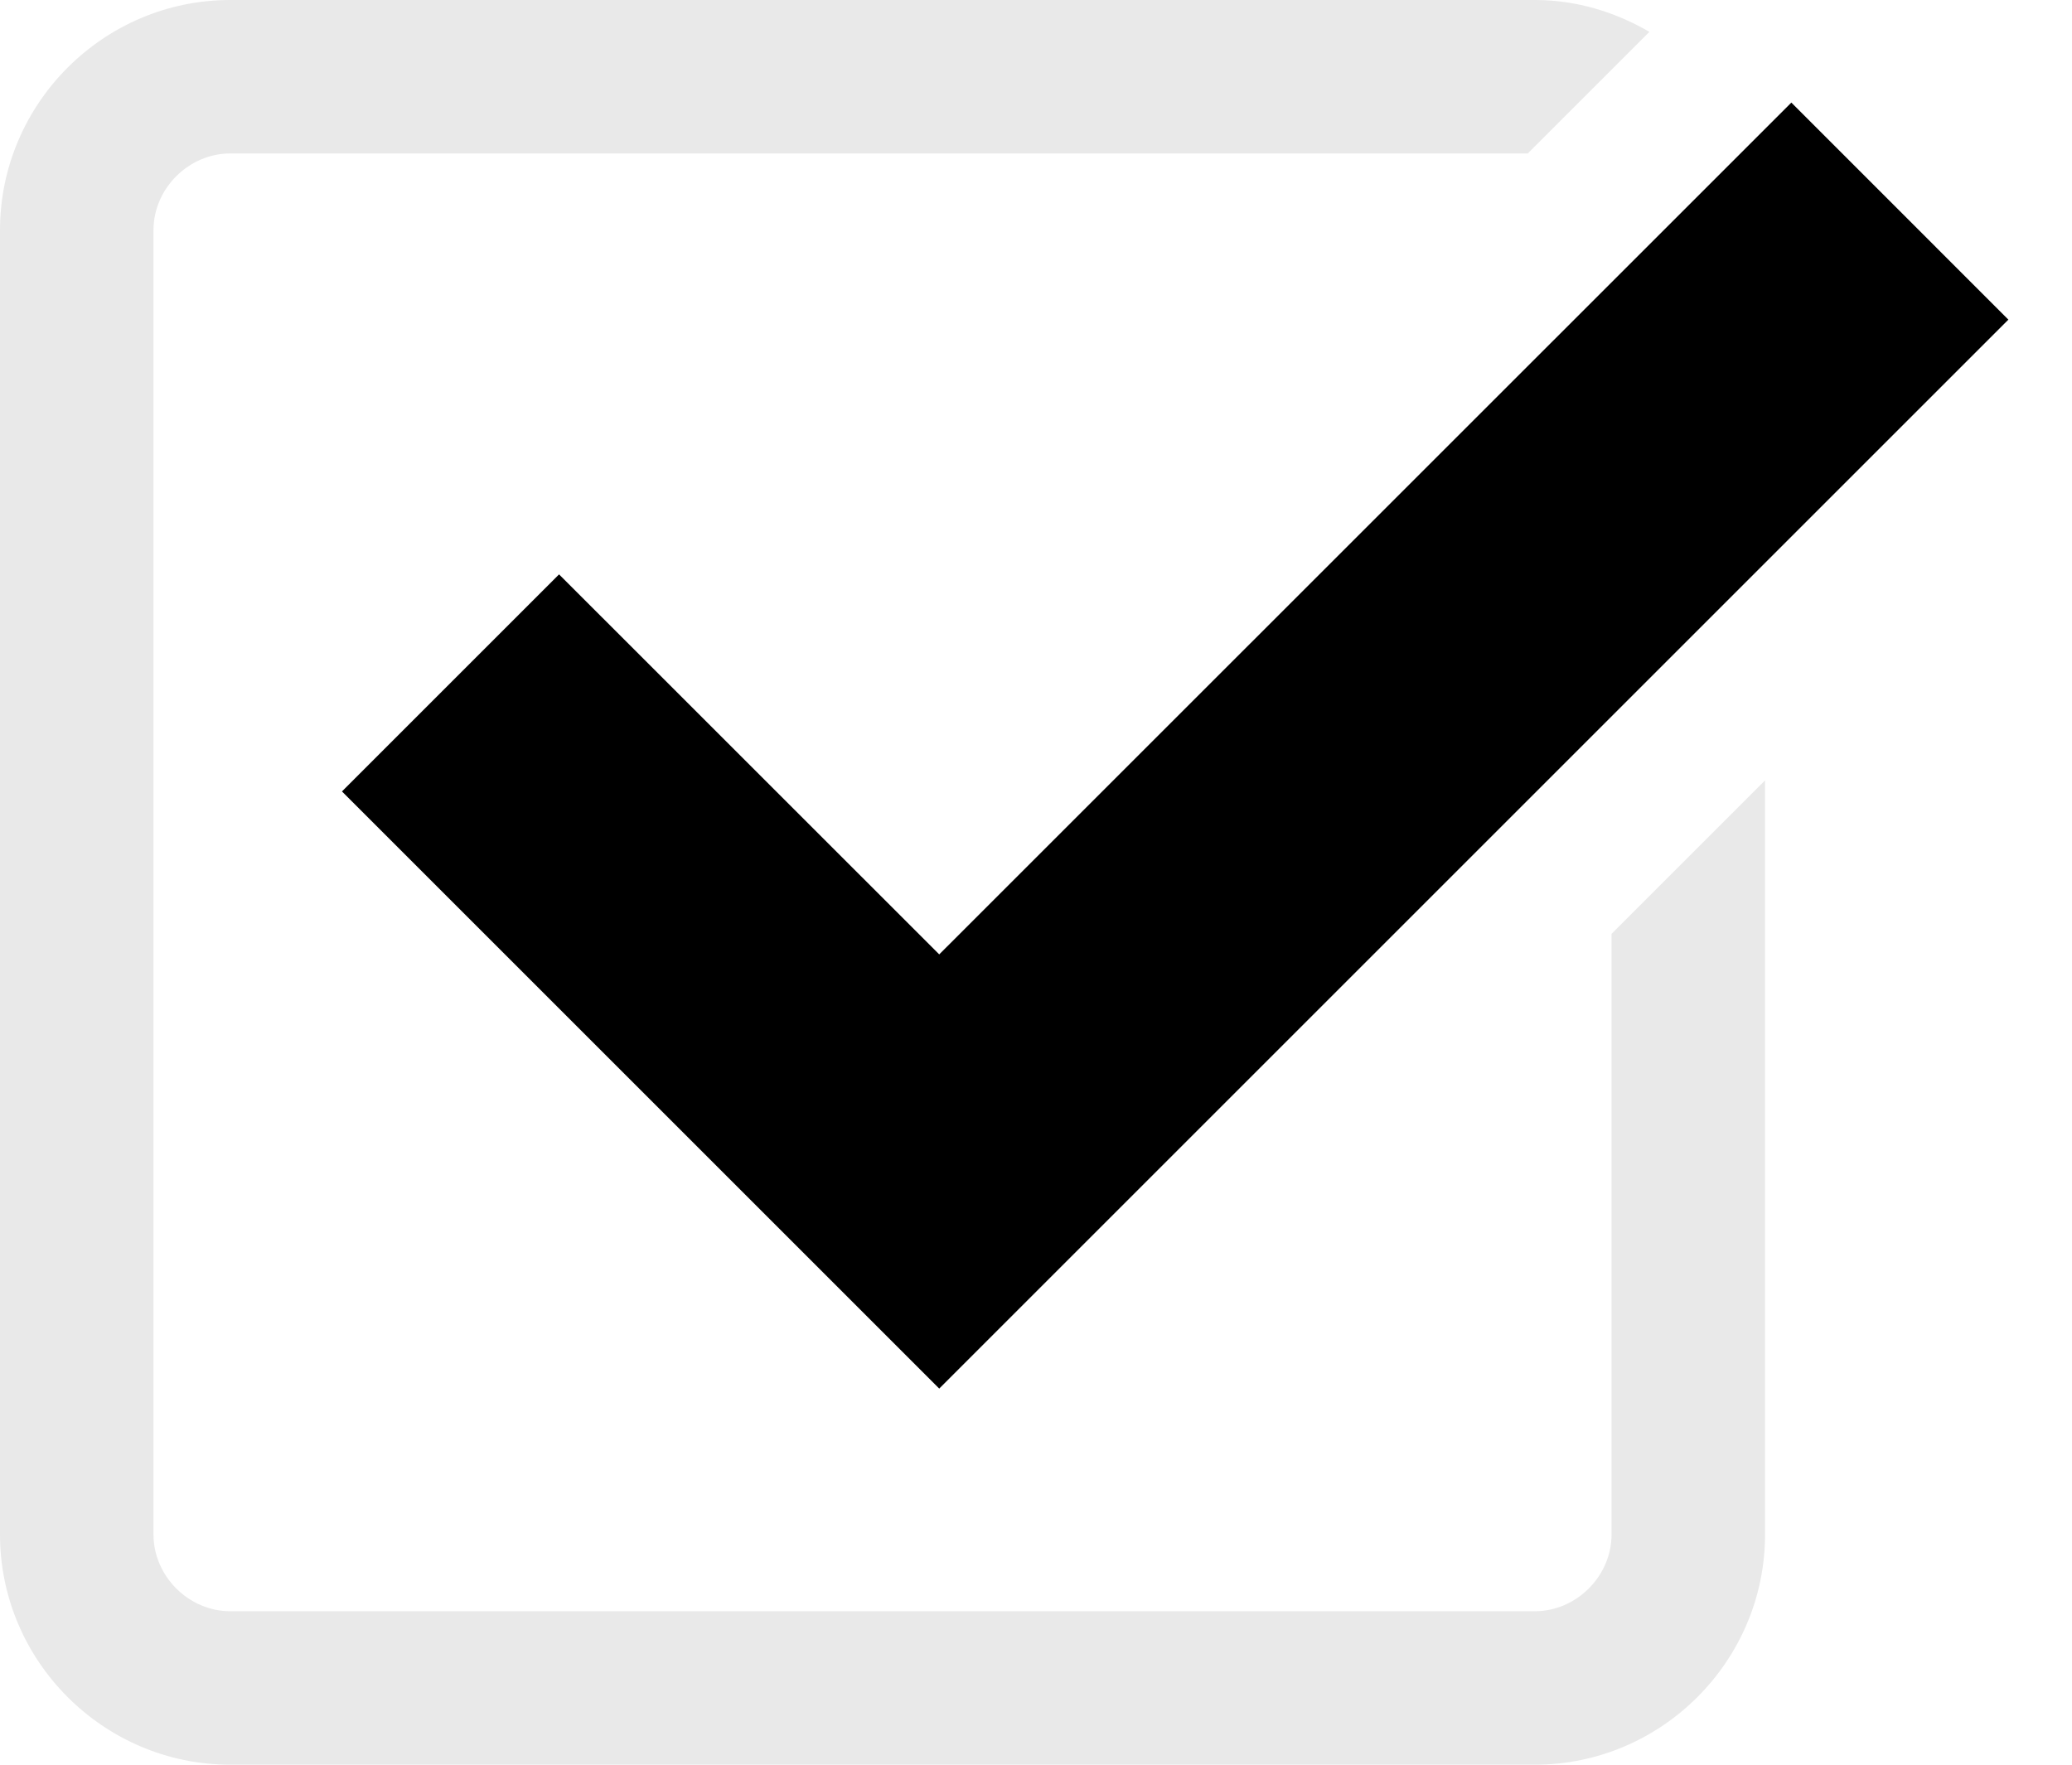
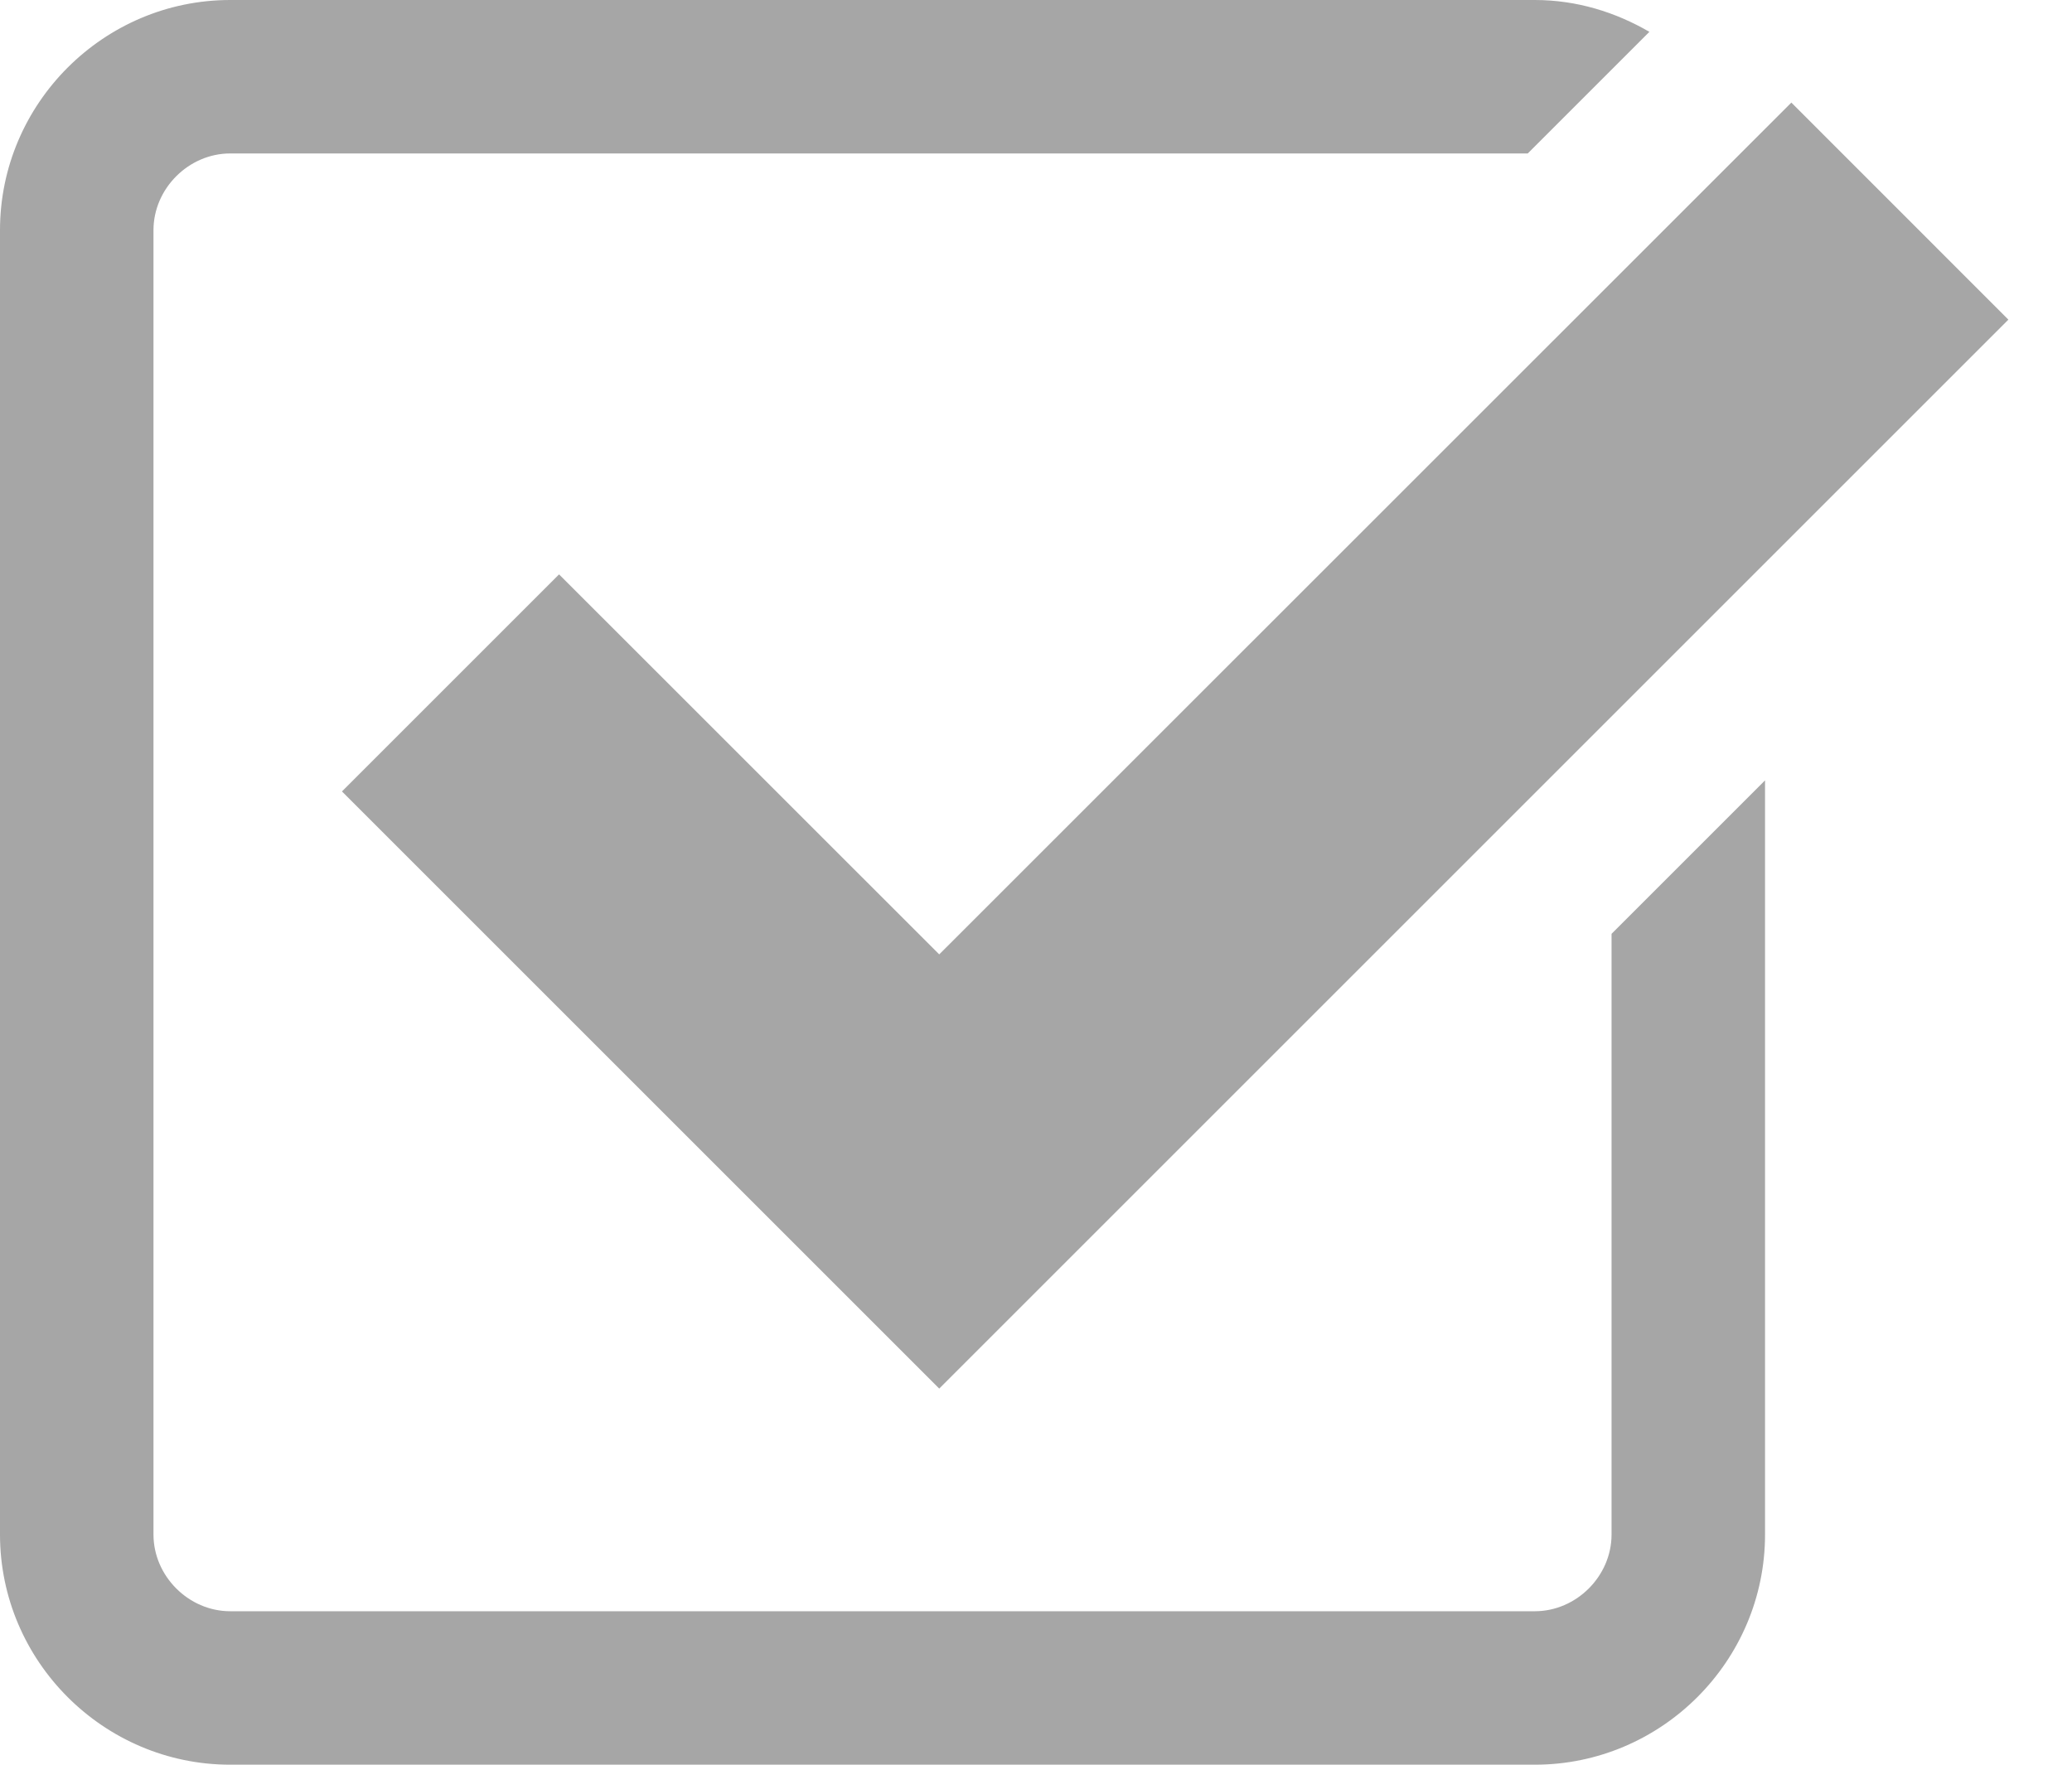
<svg xmlns="http://www.w3.org/2000/svg" version="1.1" x="0px" y="0px" width="27px" height="23px" viewBox="0 0 27 23" enable-background="new 0 0 27 23" xml:space="preserve">
  <g id="Layer_1">
</g>
  <g id="Layer_2">
    <g>
-       <polygon points="7.285,7.486 4.456,10.315 12.239,18.098 26.171,4.166 23.343,1.337 12.239,12.439   " />
-       <path fill="#e9e9e9" d="M21,20c0,0.542-0.458,1-1,1H3c-0.542,0-1-0.458-1-1V3c0-0.542,0.458-1,1-1h16.908l1.585-1.585C21.051,0.158,20.545,0,20,0    H3C1.35,0,0,1.35,0,3v17c0,1.65,1.35,3,3,3h17c1.65,0,3-1.35,3-3v-9.829l-2,2V20z" />
+       <polygon fill="#a6a6a6" points="7.285,7.486 4.456,10.315 12.239,18.098 26.171,4.166 23.343,1.337 12.239,12.439   " />
+       <path fill="#a6a6a6" d="M21,20c0,0.542-0.458,1-1,1H3c-0.542,0-1-0.458-1-1V3c0-0.542,0.458-1,1-1h16.908l1.585-1.585C21.051,0.158,20.545,0,20,0    H3C1.35,0,0,1.35,0,3v17c0,1.65,1.35,3,3,3h17c1.65,0,3-1.35,3-3v-9.829l-2,2V20z" />
    </g>
  </g>
</svg>
